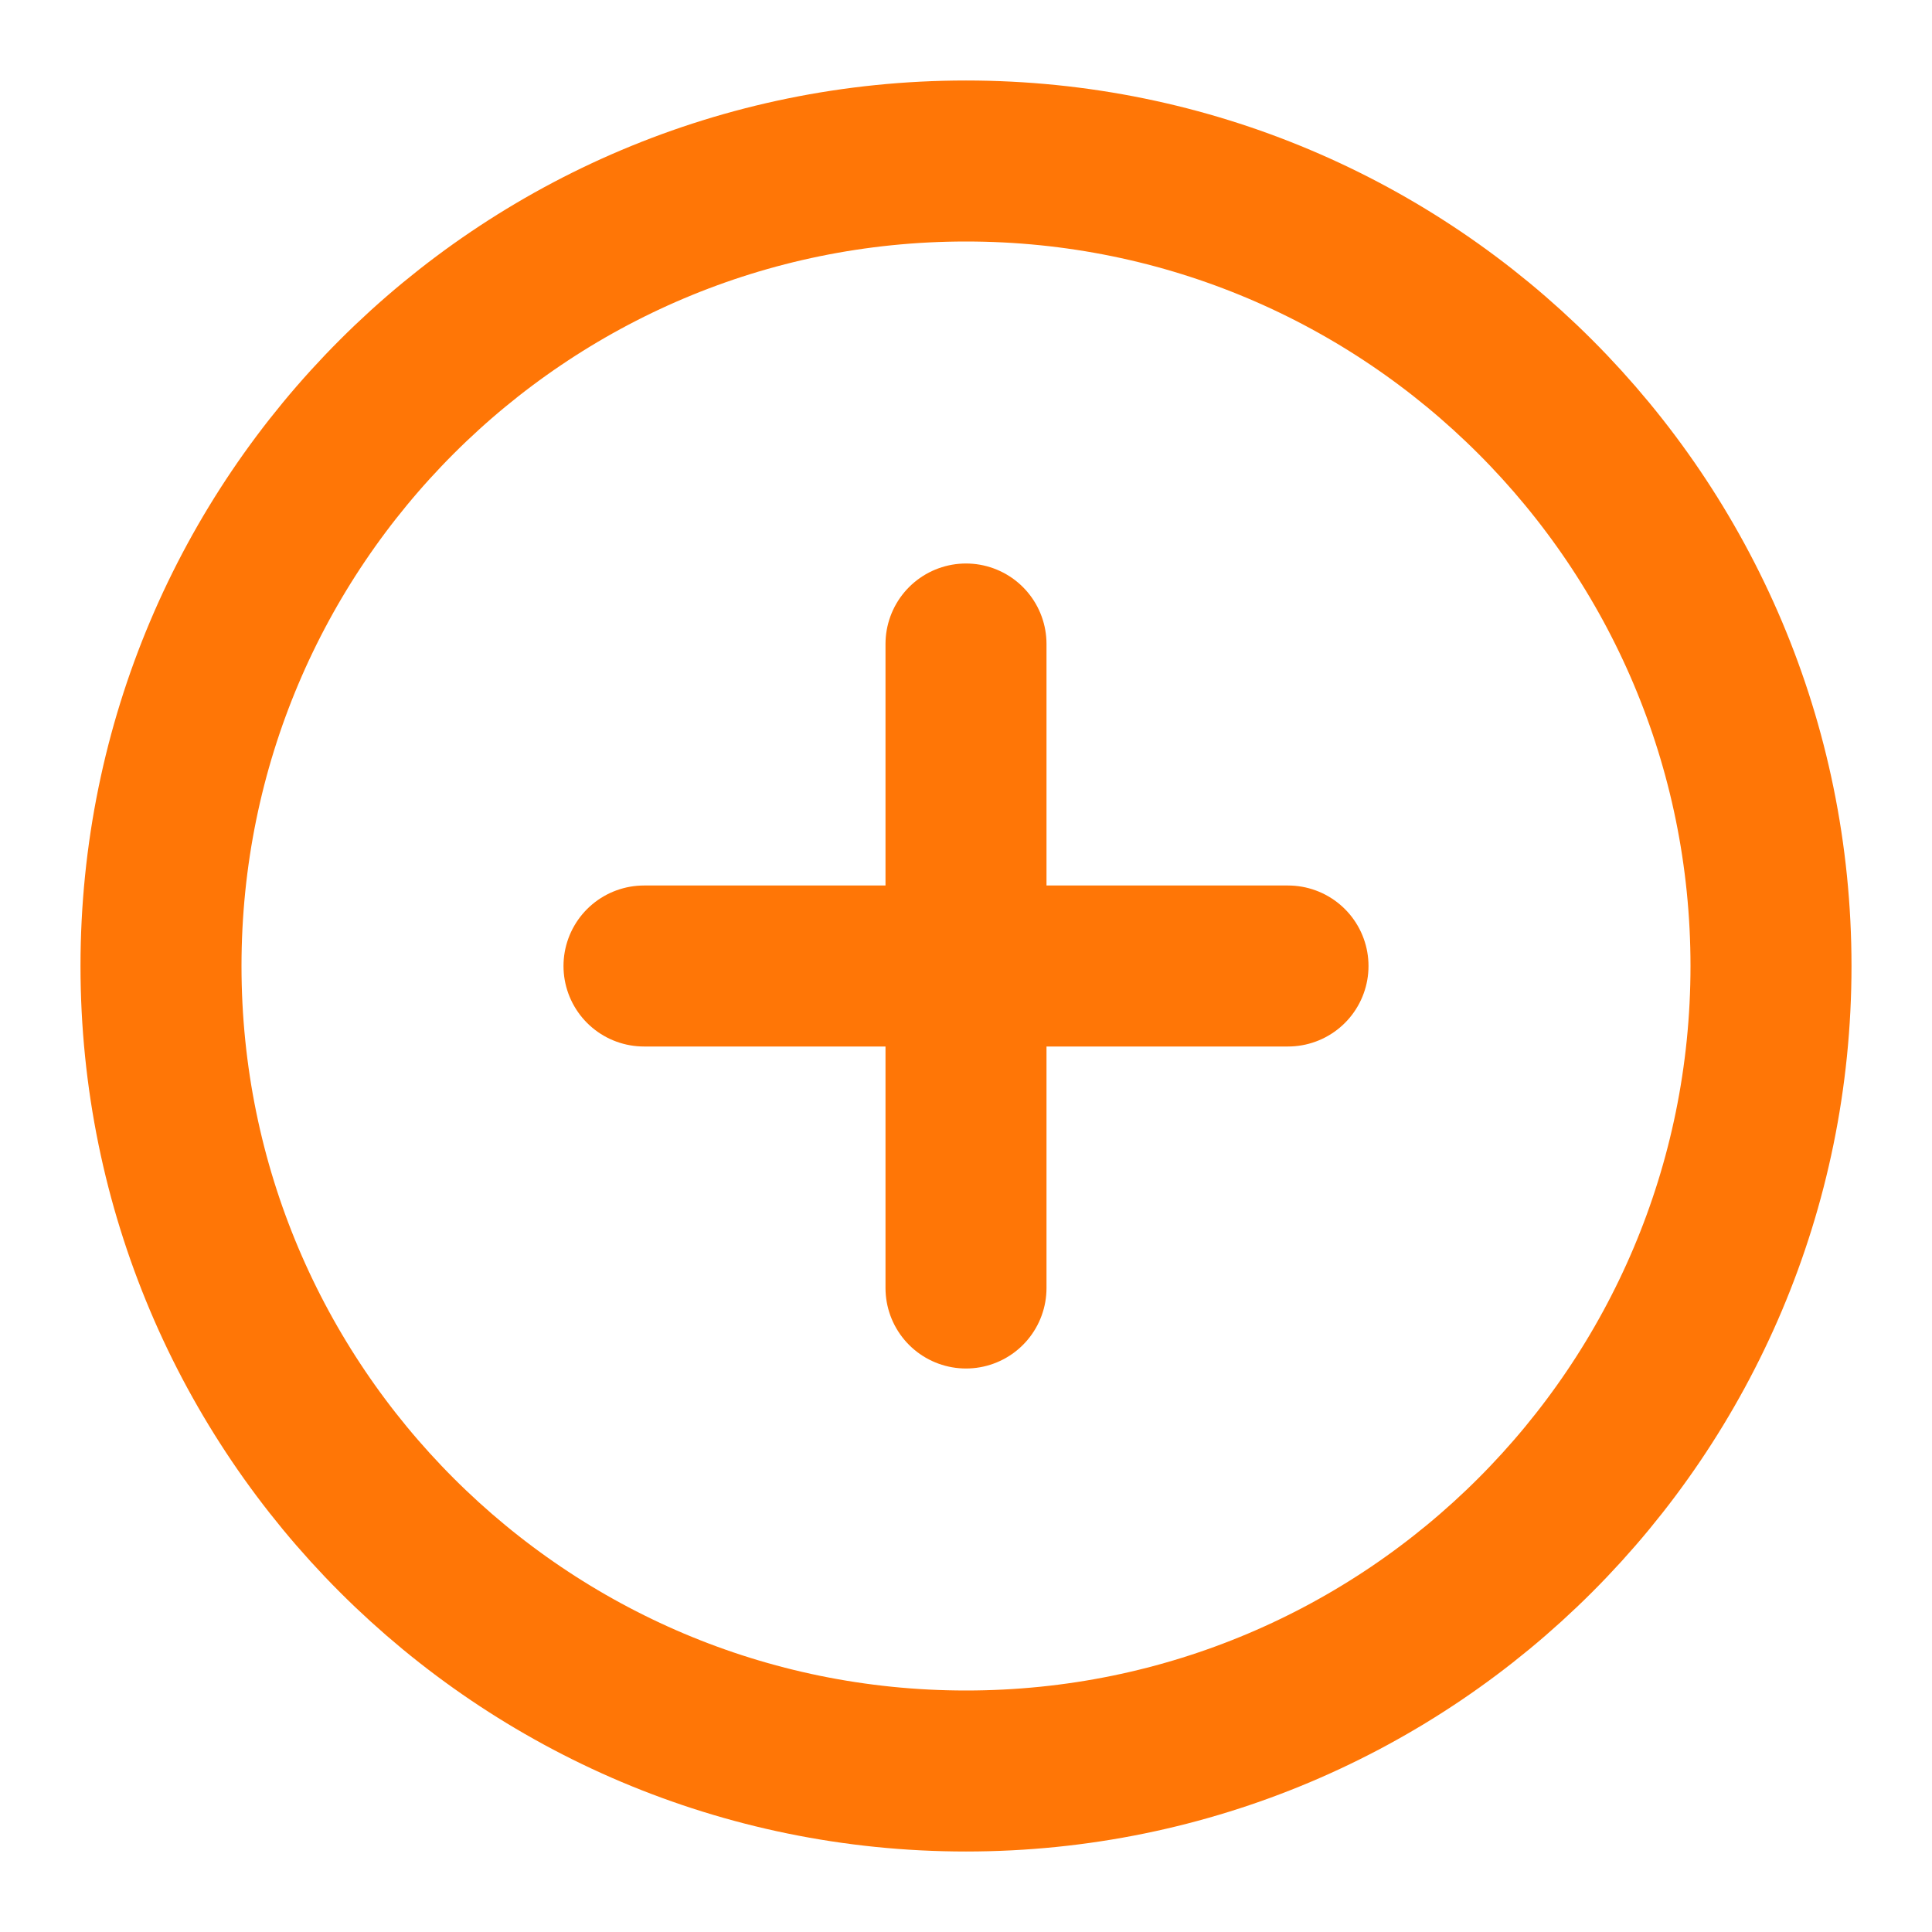
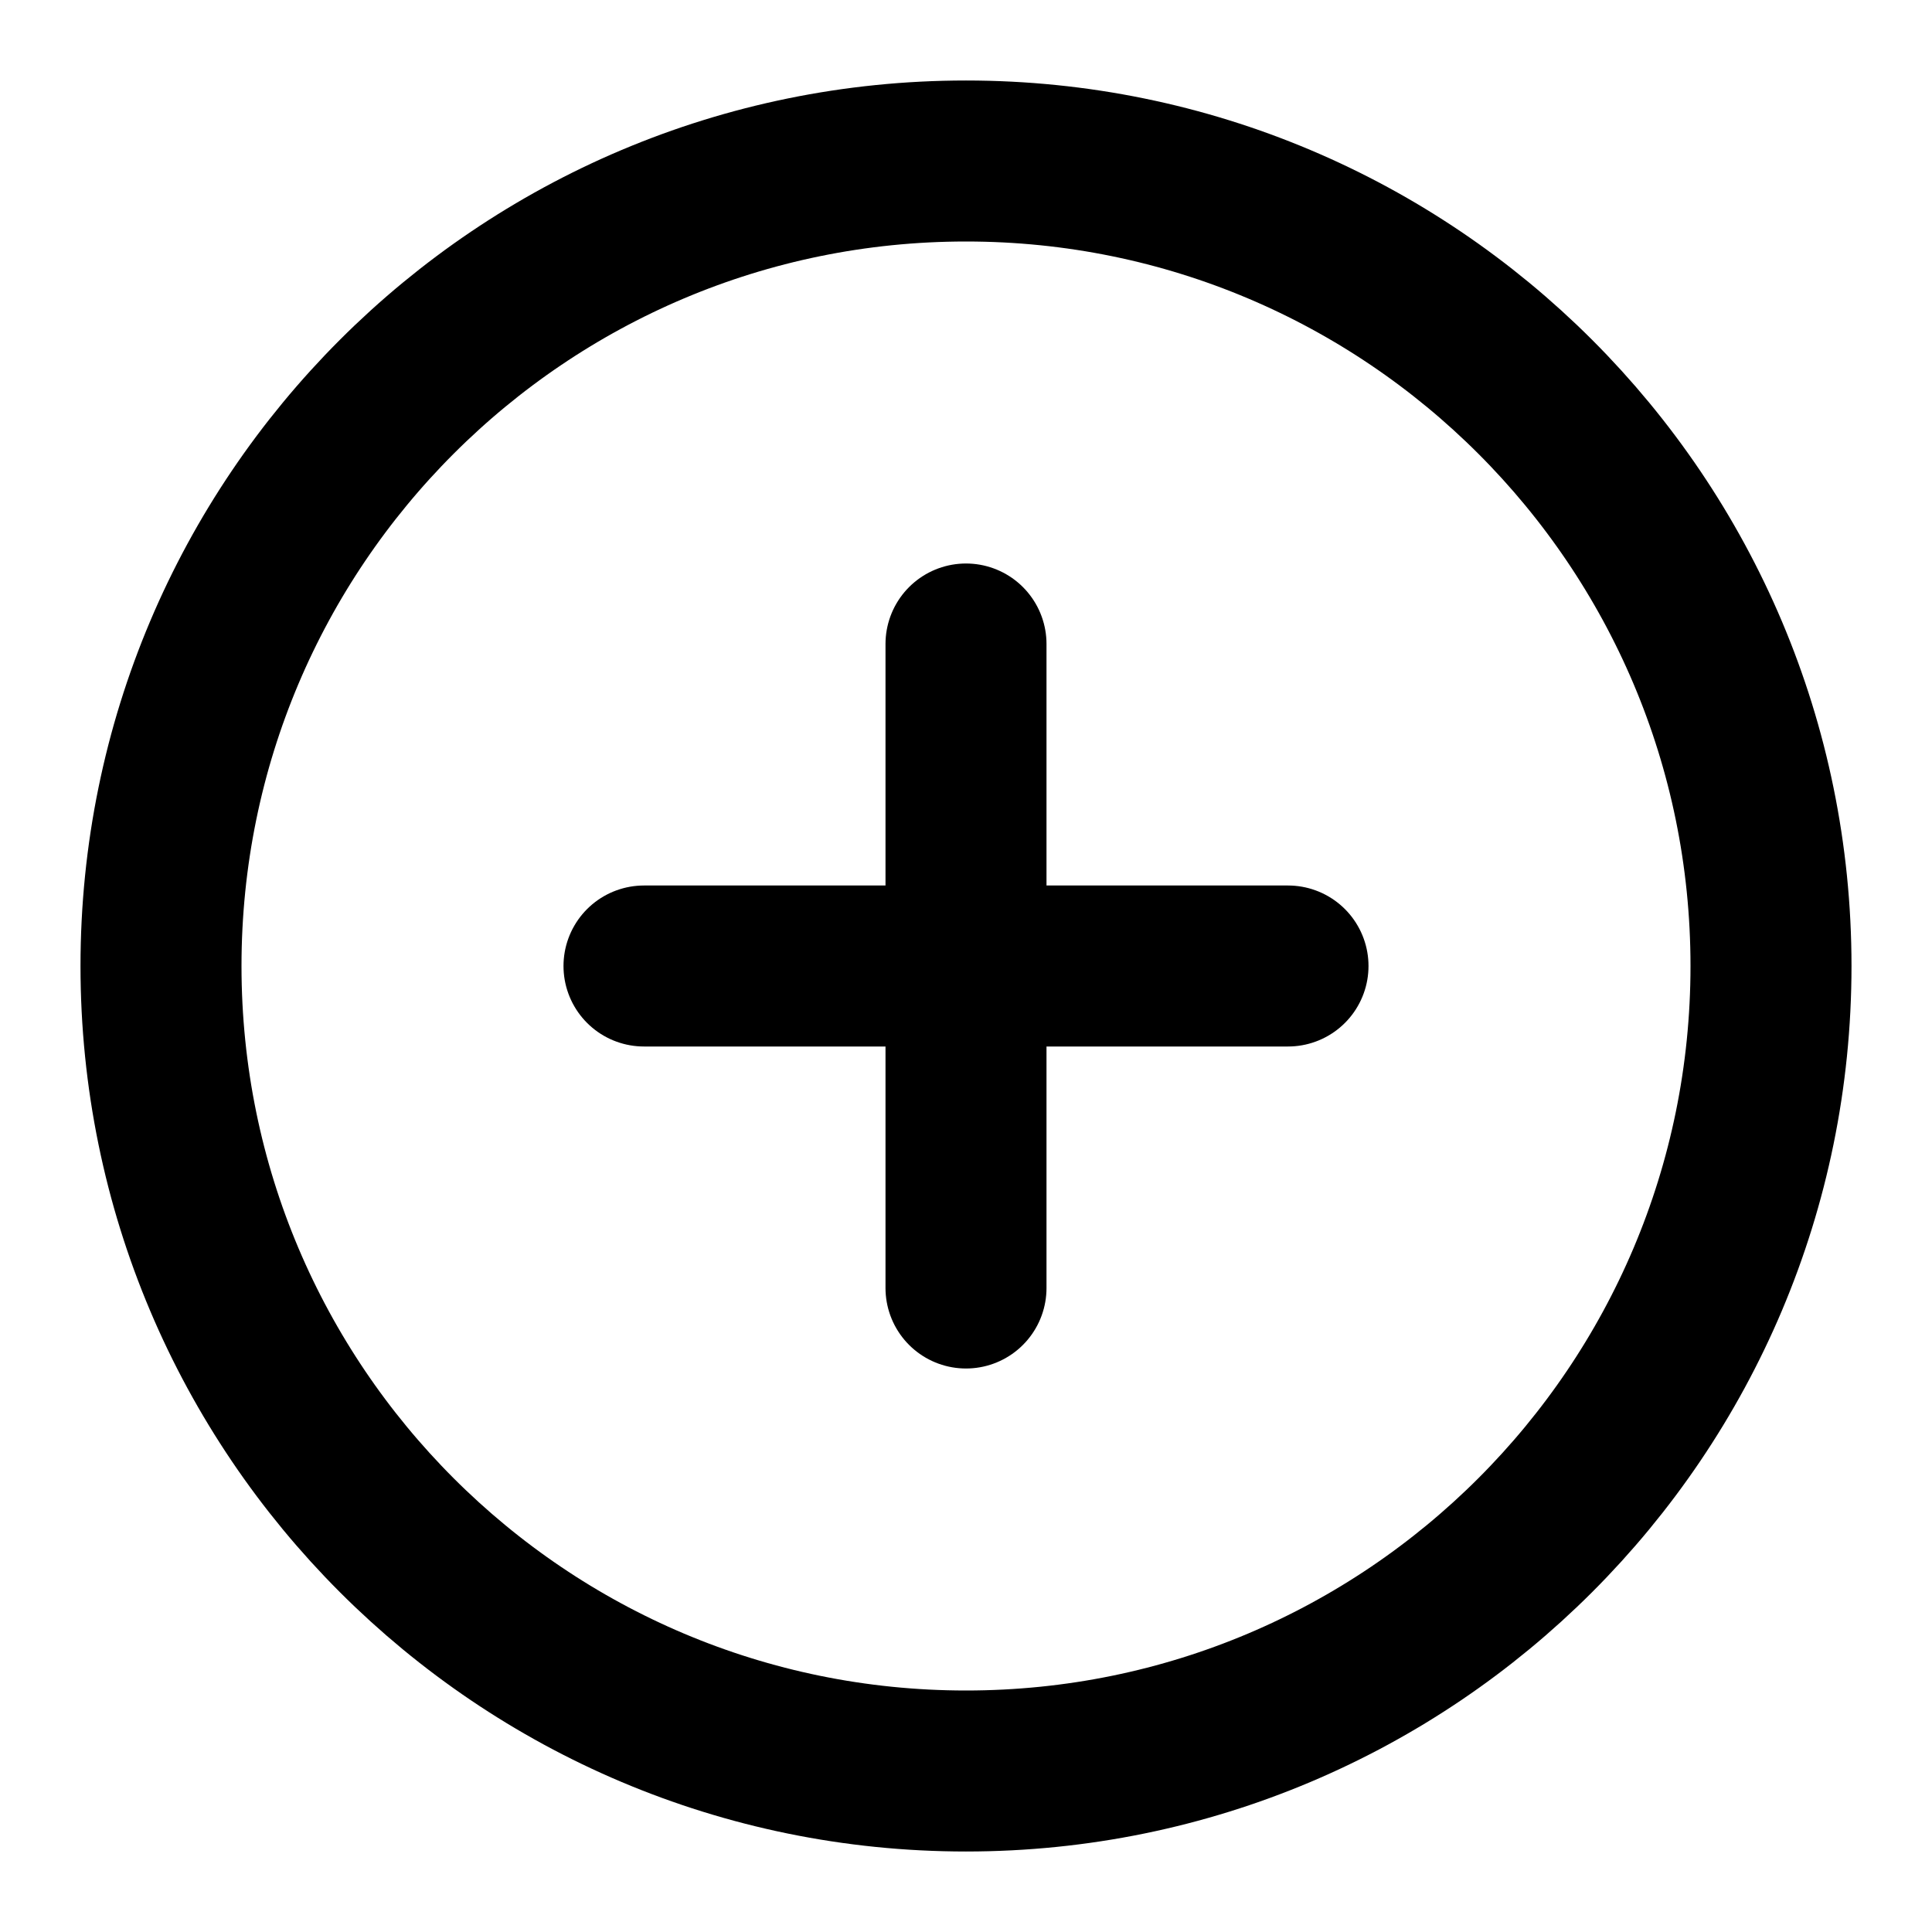
- <svg xmlns="http://www.w3.org/2000/svg" width="24" height="24" viewBox="0 0 24 24" fill="none" stroke="rgb(255, 118, 6)" stroke-width="2" stroke-linecap="round" stroke-linejoin="round" class="feather feather-plus-circle">
+ <svg xmlns="http://www.w3.org/2000/svg" width="24" height="24" viewBox="0 0 24 24" fill="none" stroke="black" stroke-width="2" stroke-linecap="round" stroke-linejoin="round" class="feather feather-plus-circle">
  <circle cx="12" cy="12" r="10" />
  <line x1="12" y1="8" x2="12" y2="16" />
  <line x1="8" y1="12" x2="16" y2="12" />
</svg>
